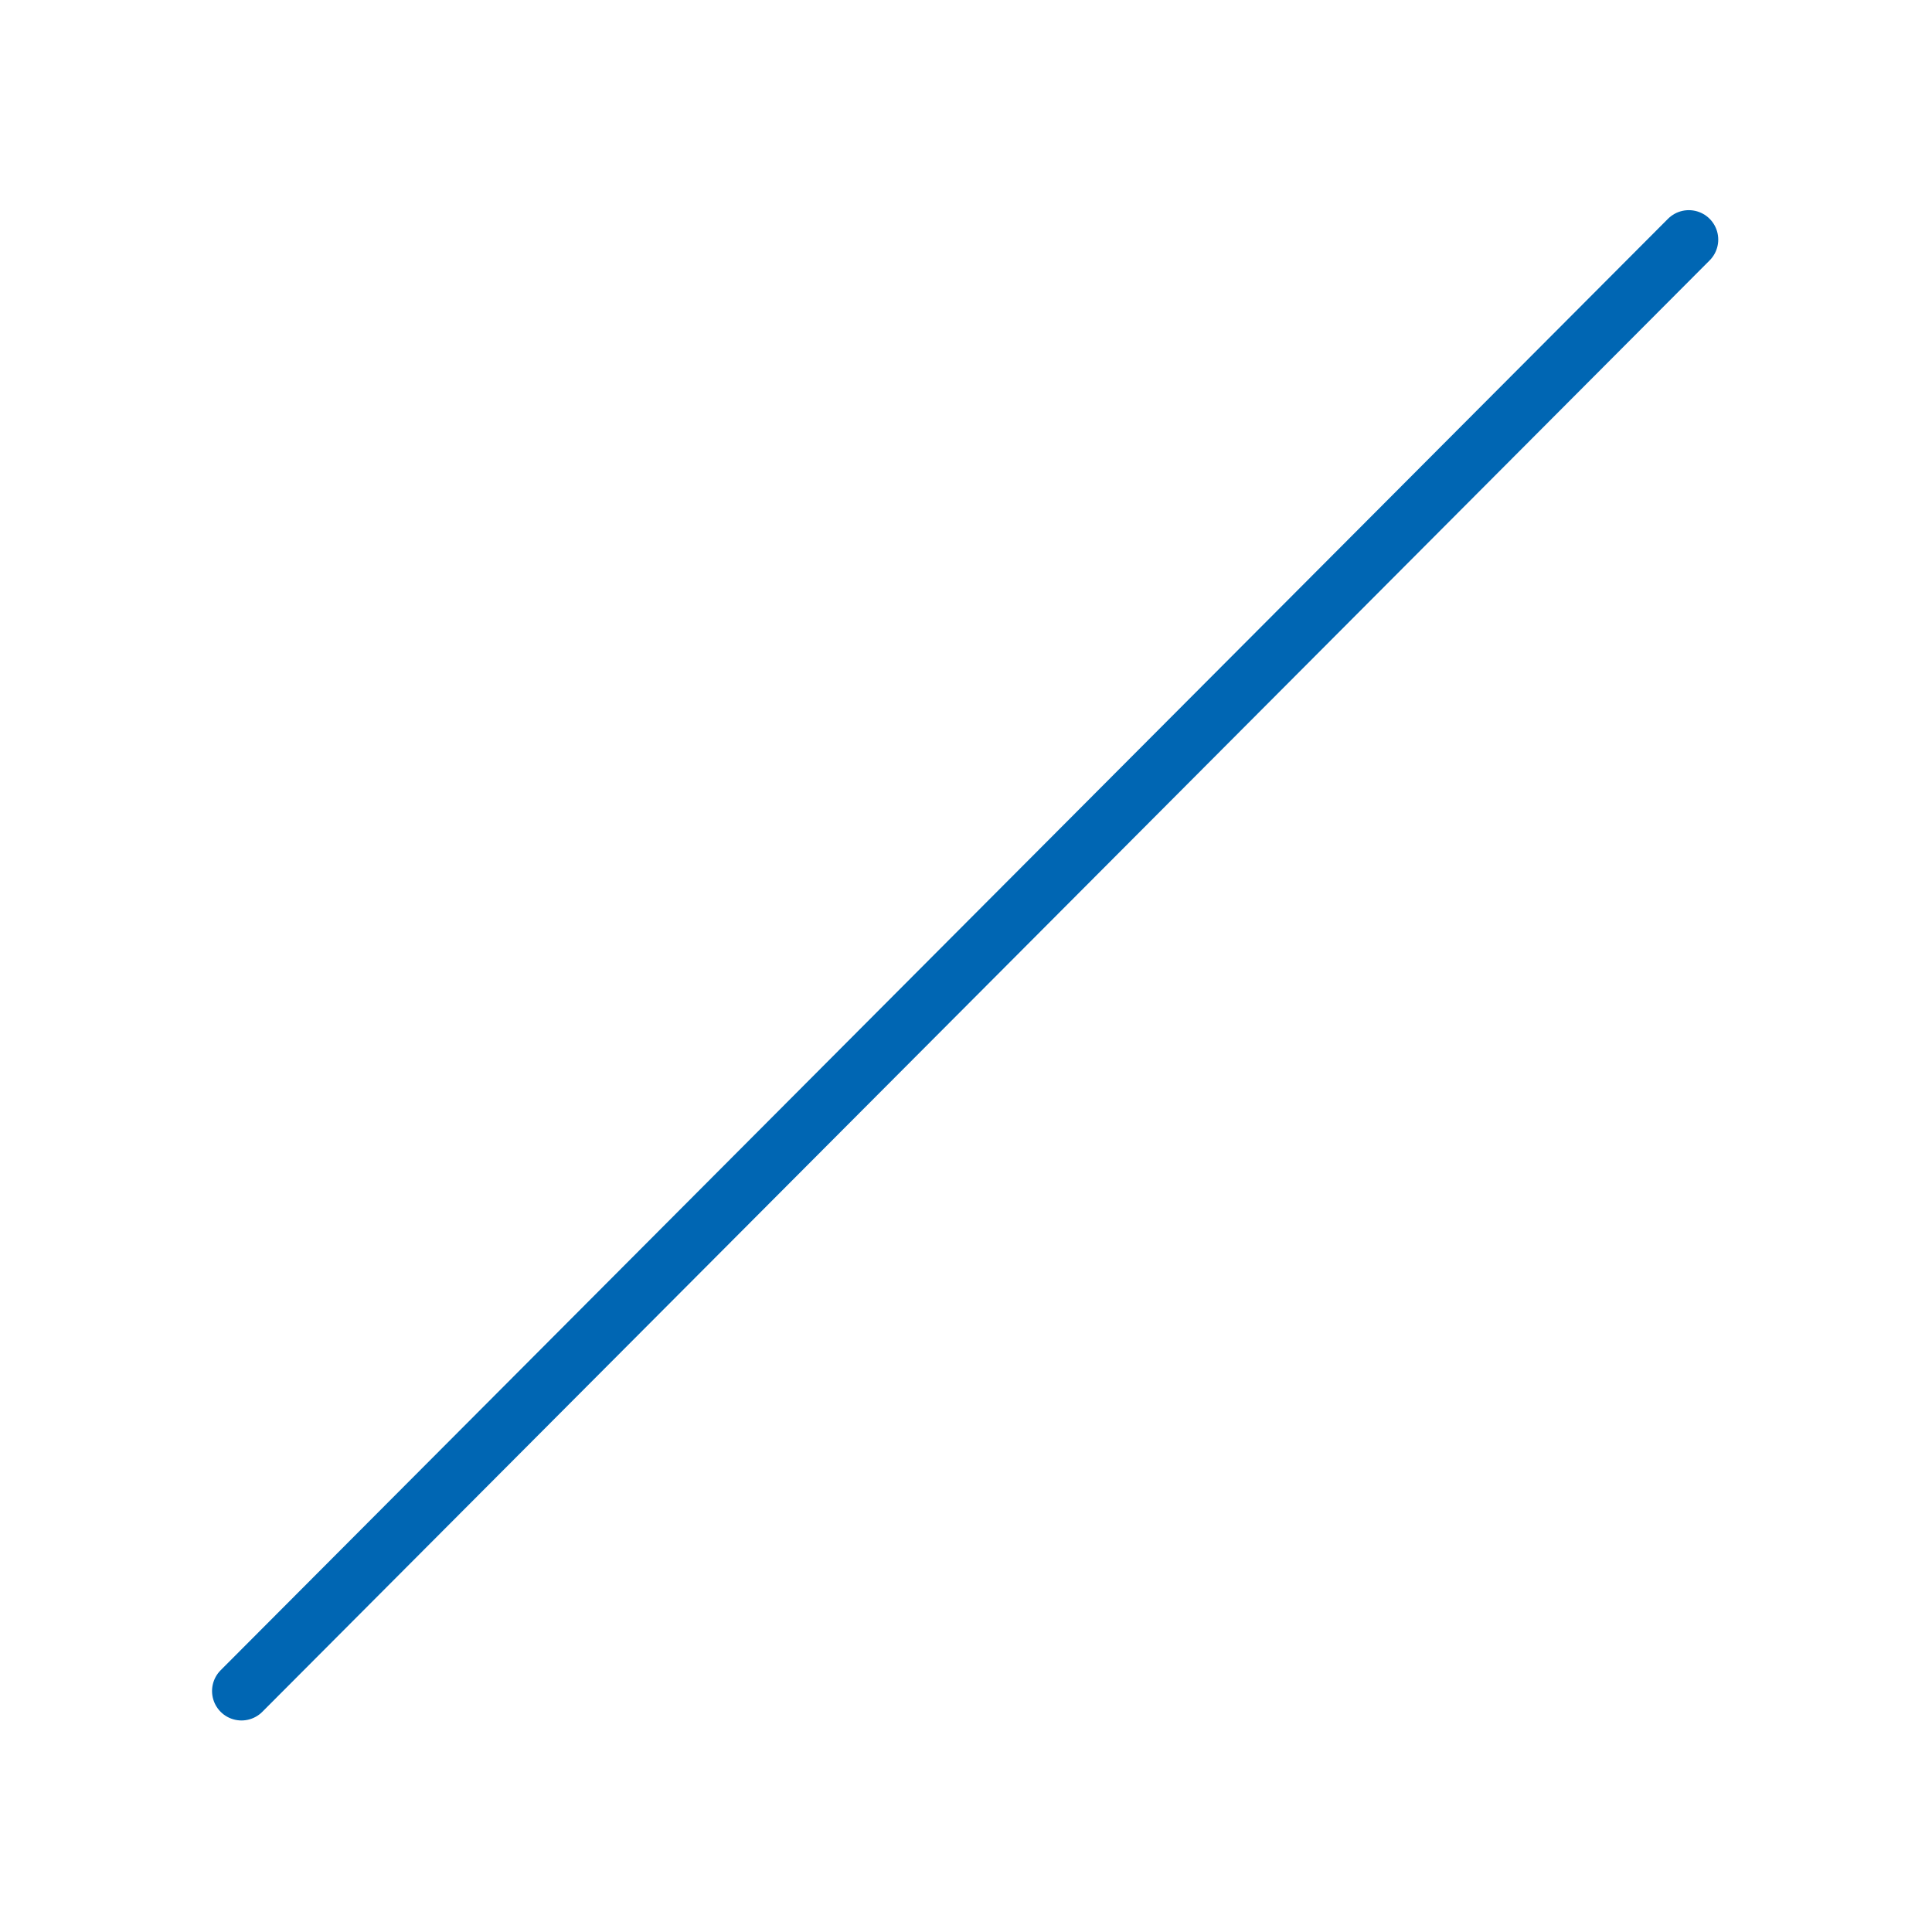
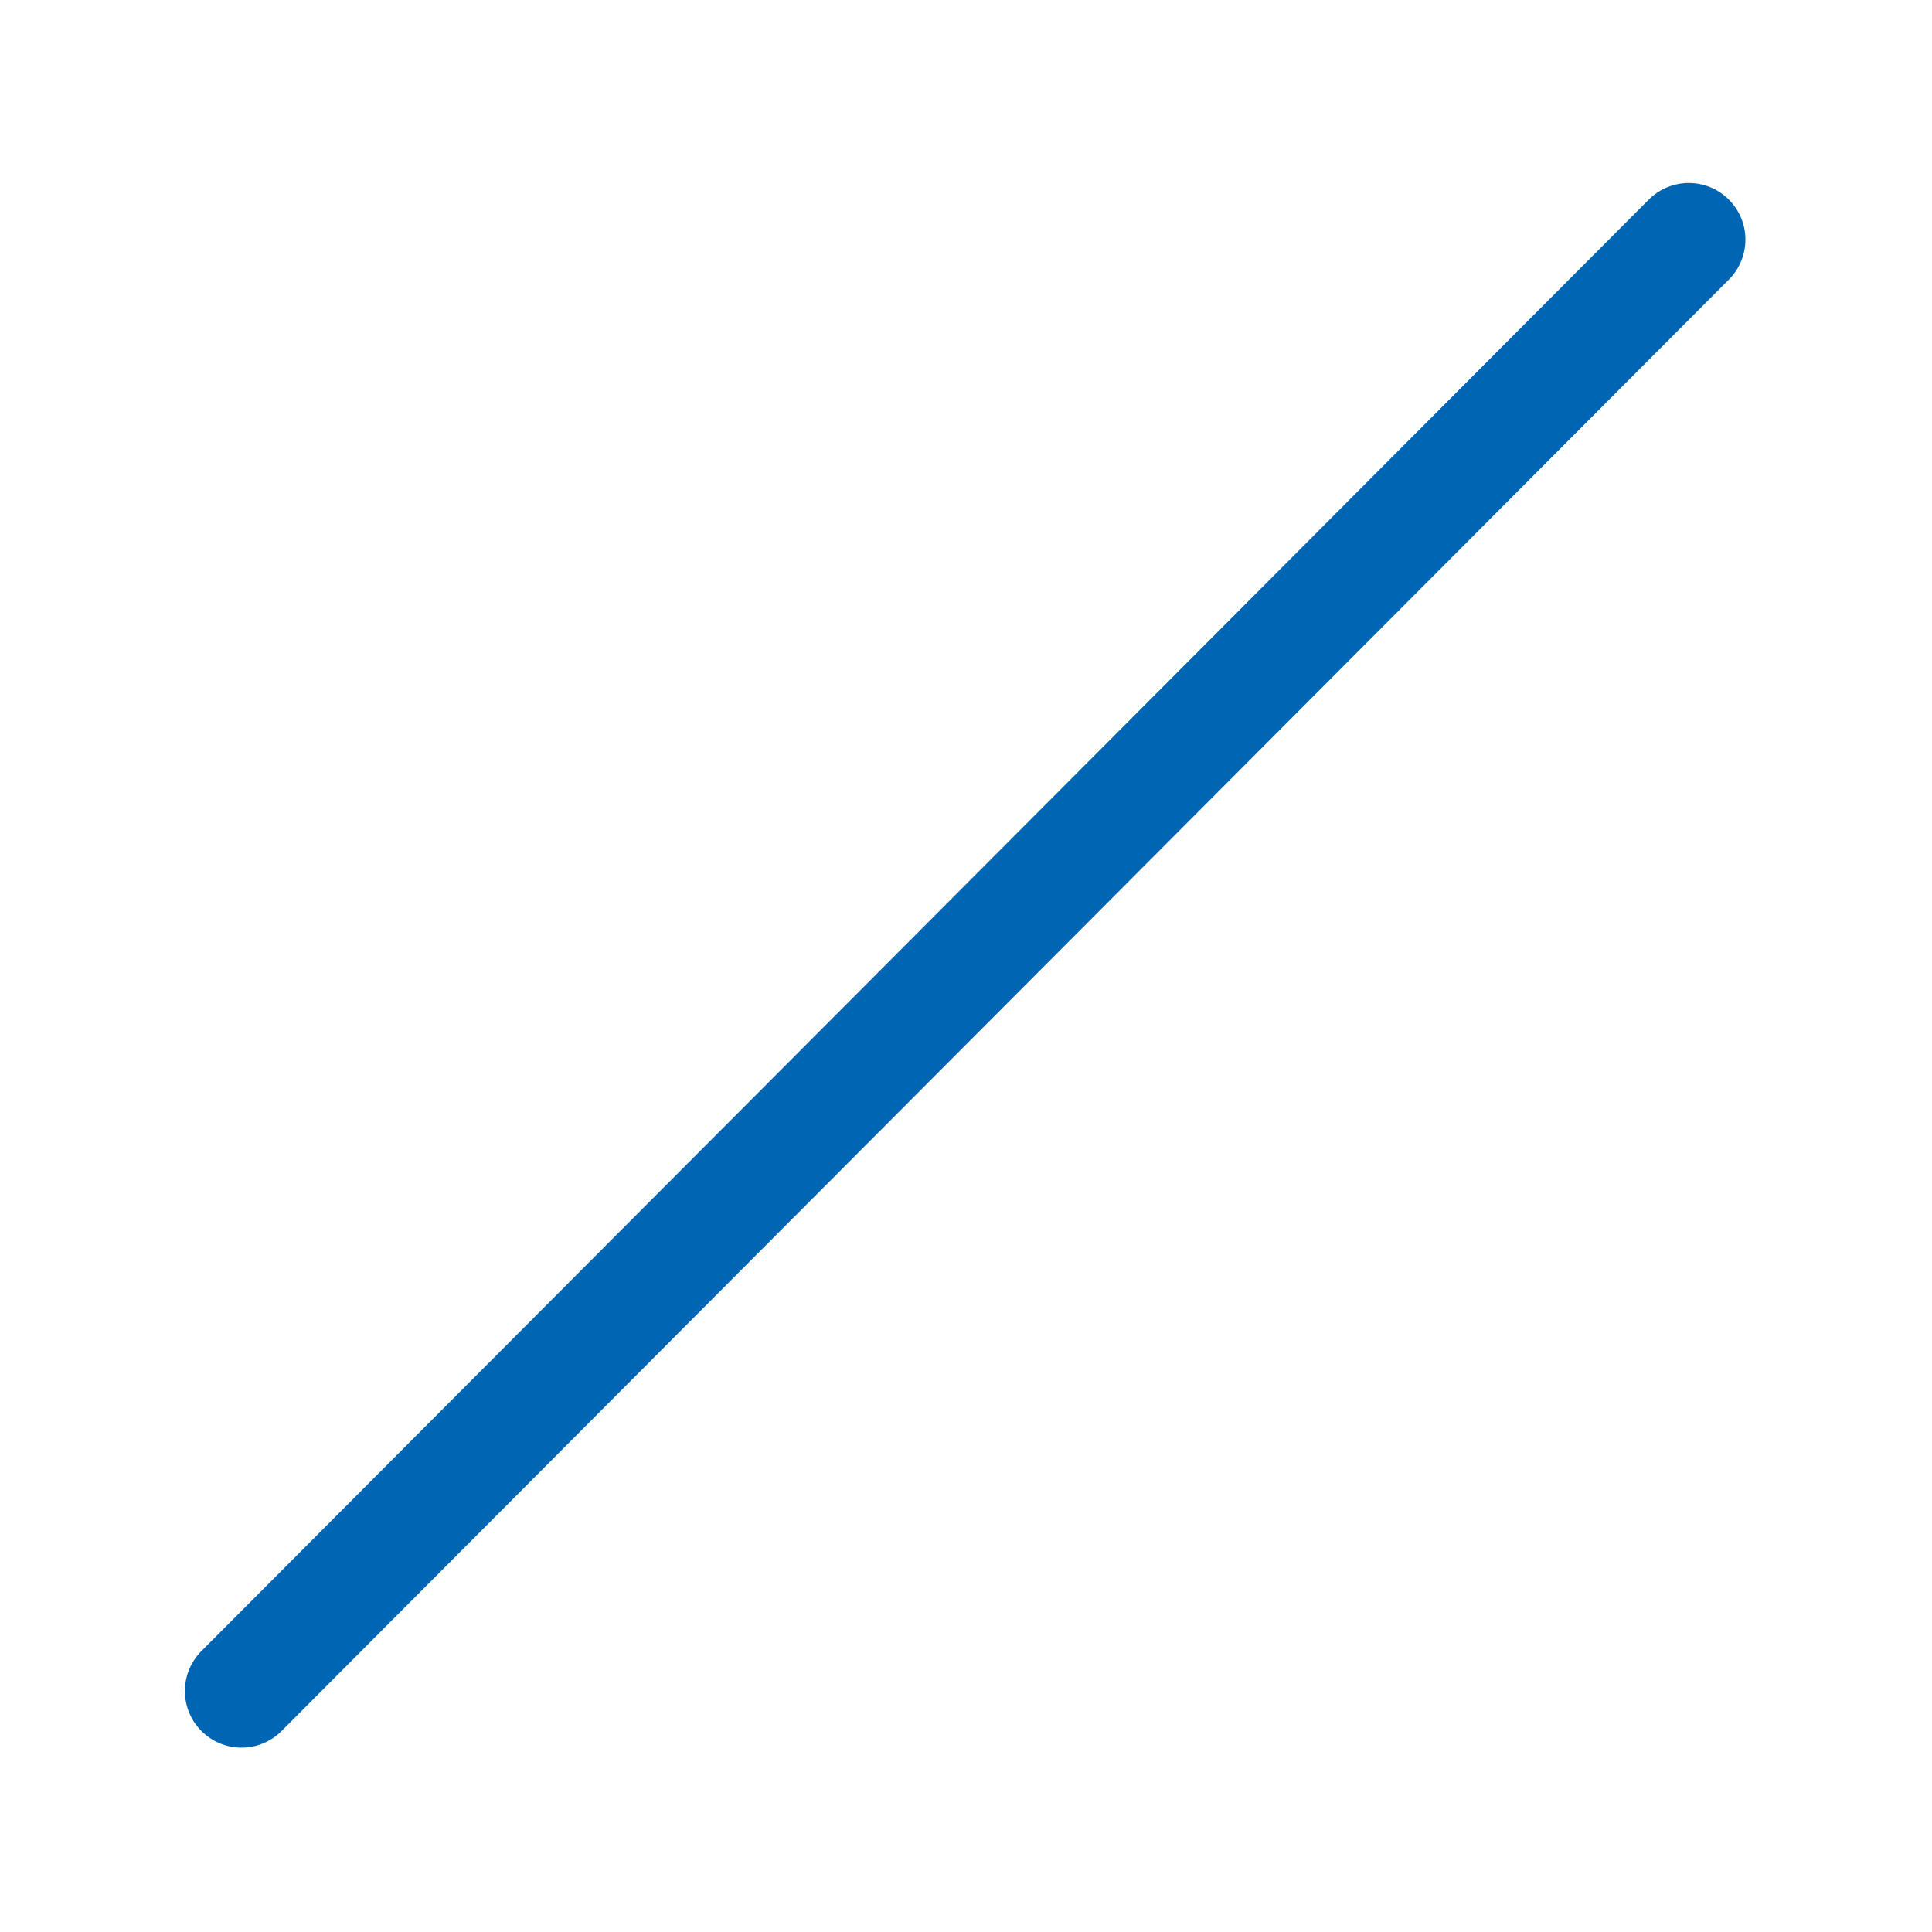
<svg xmlns="http://www.w3.org/2000/svg" version="1.2" width="112.89mm" height="112.89mm" viewBox="0 0 11289 11289" preserveAspectRatio="xMidYMid" fill-rule="evenodd" stroke-width="28.222" stroke-linejoin="round" xml:space="preserve" id="svg116">
  <defs class="ClipPathGroup" id="defs8">
        
        
       </defs>
  <defs class="TextShapeIndex" id="defs12" />
  <defs class="EmbeddedBulletChars" id="defs44" />
  <defs class="TextEmbeddedBitmaps" id="defs46" />
  <g id="g51">
    <g id="id2" class="Master_Slide">
      <g id="bg-id2" class="Background" />
      <g id="bo-id2" class="BackgroundObjects" />
    </g>
  </g>
  <g class="SlideGroup" id="g114">
    <g id="container-id1">
      <g class="Page" id="g108">
        <g class="com.sun.star.drawing.PolyPolygonShape" id="g56">
          <g id="id3">
            <rect class="BoundingBox" x="720" y="816" width="9799" height="9801" id="rect53" style="fill:none;stroke:none" />
          </g>
        </g>
        <g class="com.sun.star.drawing.PolyPolygonShape" id="g61">
          <g id="id4">
            <rect class="BoundingBox" x="2698" y="2698" width="5899" height="5899" id="rect58" style="fill:none;stroke:none" />
          </g>
        </g>
        <g class="com.sun.star.drawing.PolyPolygonShape" id="g73">
          <g id="id6">
            <rect class="BoundingBox" x="7937" y="1235" width="2121" height="2121" id="rect70" style="fill:none;stroke:none" />
          </g>
        </g>
        <g class="com.sun.star.drawing.PolyPolygonShape" id="g92">
          <g id="id9">
            <rect class="BoundingBox" x="1235" y="7937" width="2121" height="2121" id="rect89" style="fill:none;stroke:none" />
          </g>
        </g>
        <g class="com.sun.star.drawing.LineShape" id="g68">
          <rect style="fill:none;stroke:none" id="rect63" height="5898" width="5898" y="2698" x="2698" class="BoundingBox" />
-           <path style="fill:none;stroke:#0066b3;stroke-width:343.958;stroke-linejoin:round;stroke-miterlimit:4;stroke-dasharray:none;stroke-linecap:round" id="path65" d="M 1411,9881 9868,1400" />
+           <path style="fill:none;stroke:#0066b3;stroke-width:661.458;stroke-linejoin:round;stroke-miterlimit:4;stroke-dasharray:none;stroke-linecap:round" id="path65" d="M 1411,9881 9868,1400" />
        </g>
      </g>
    </g>
  </g>
</svg>
